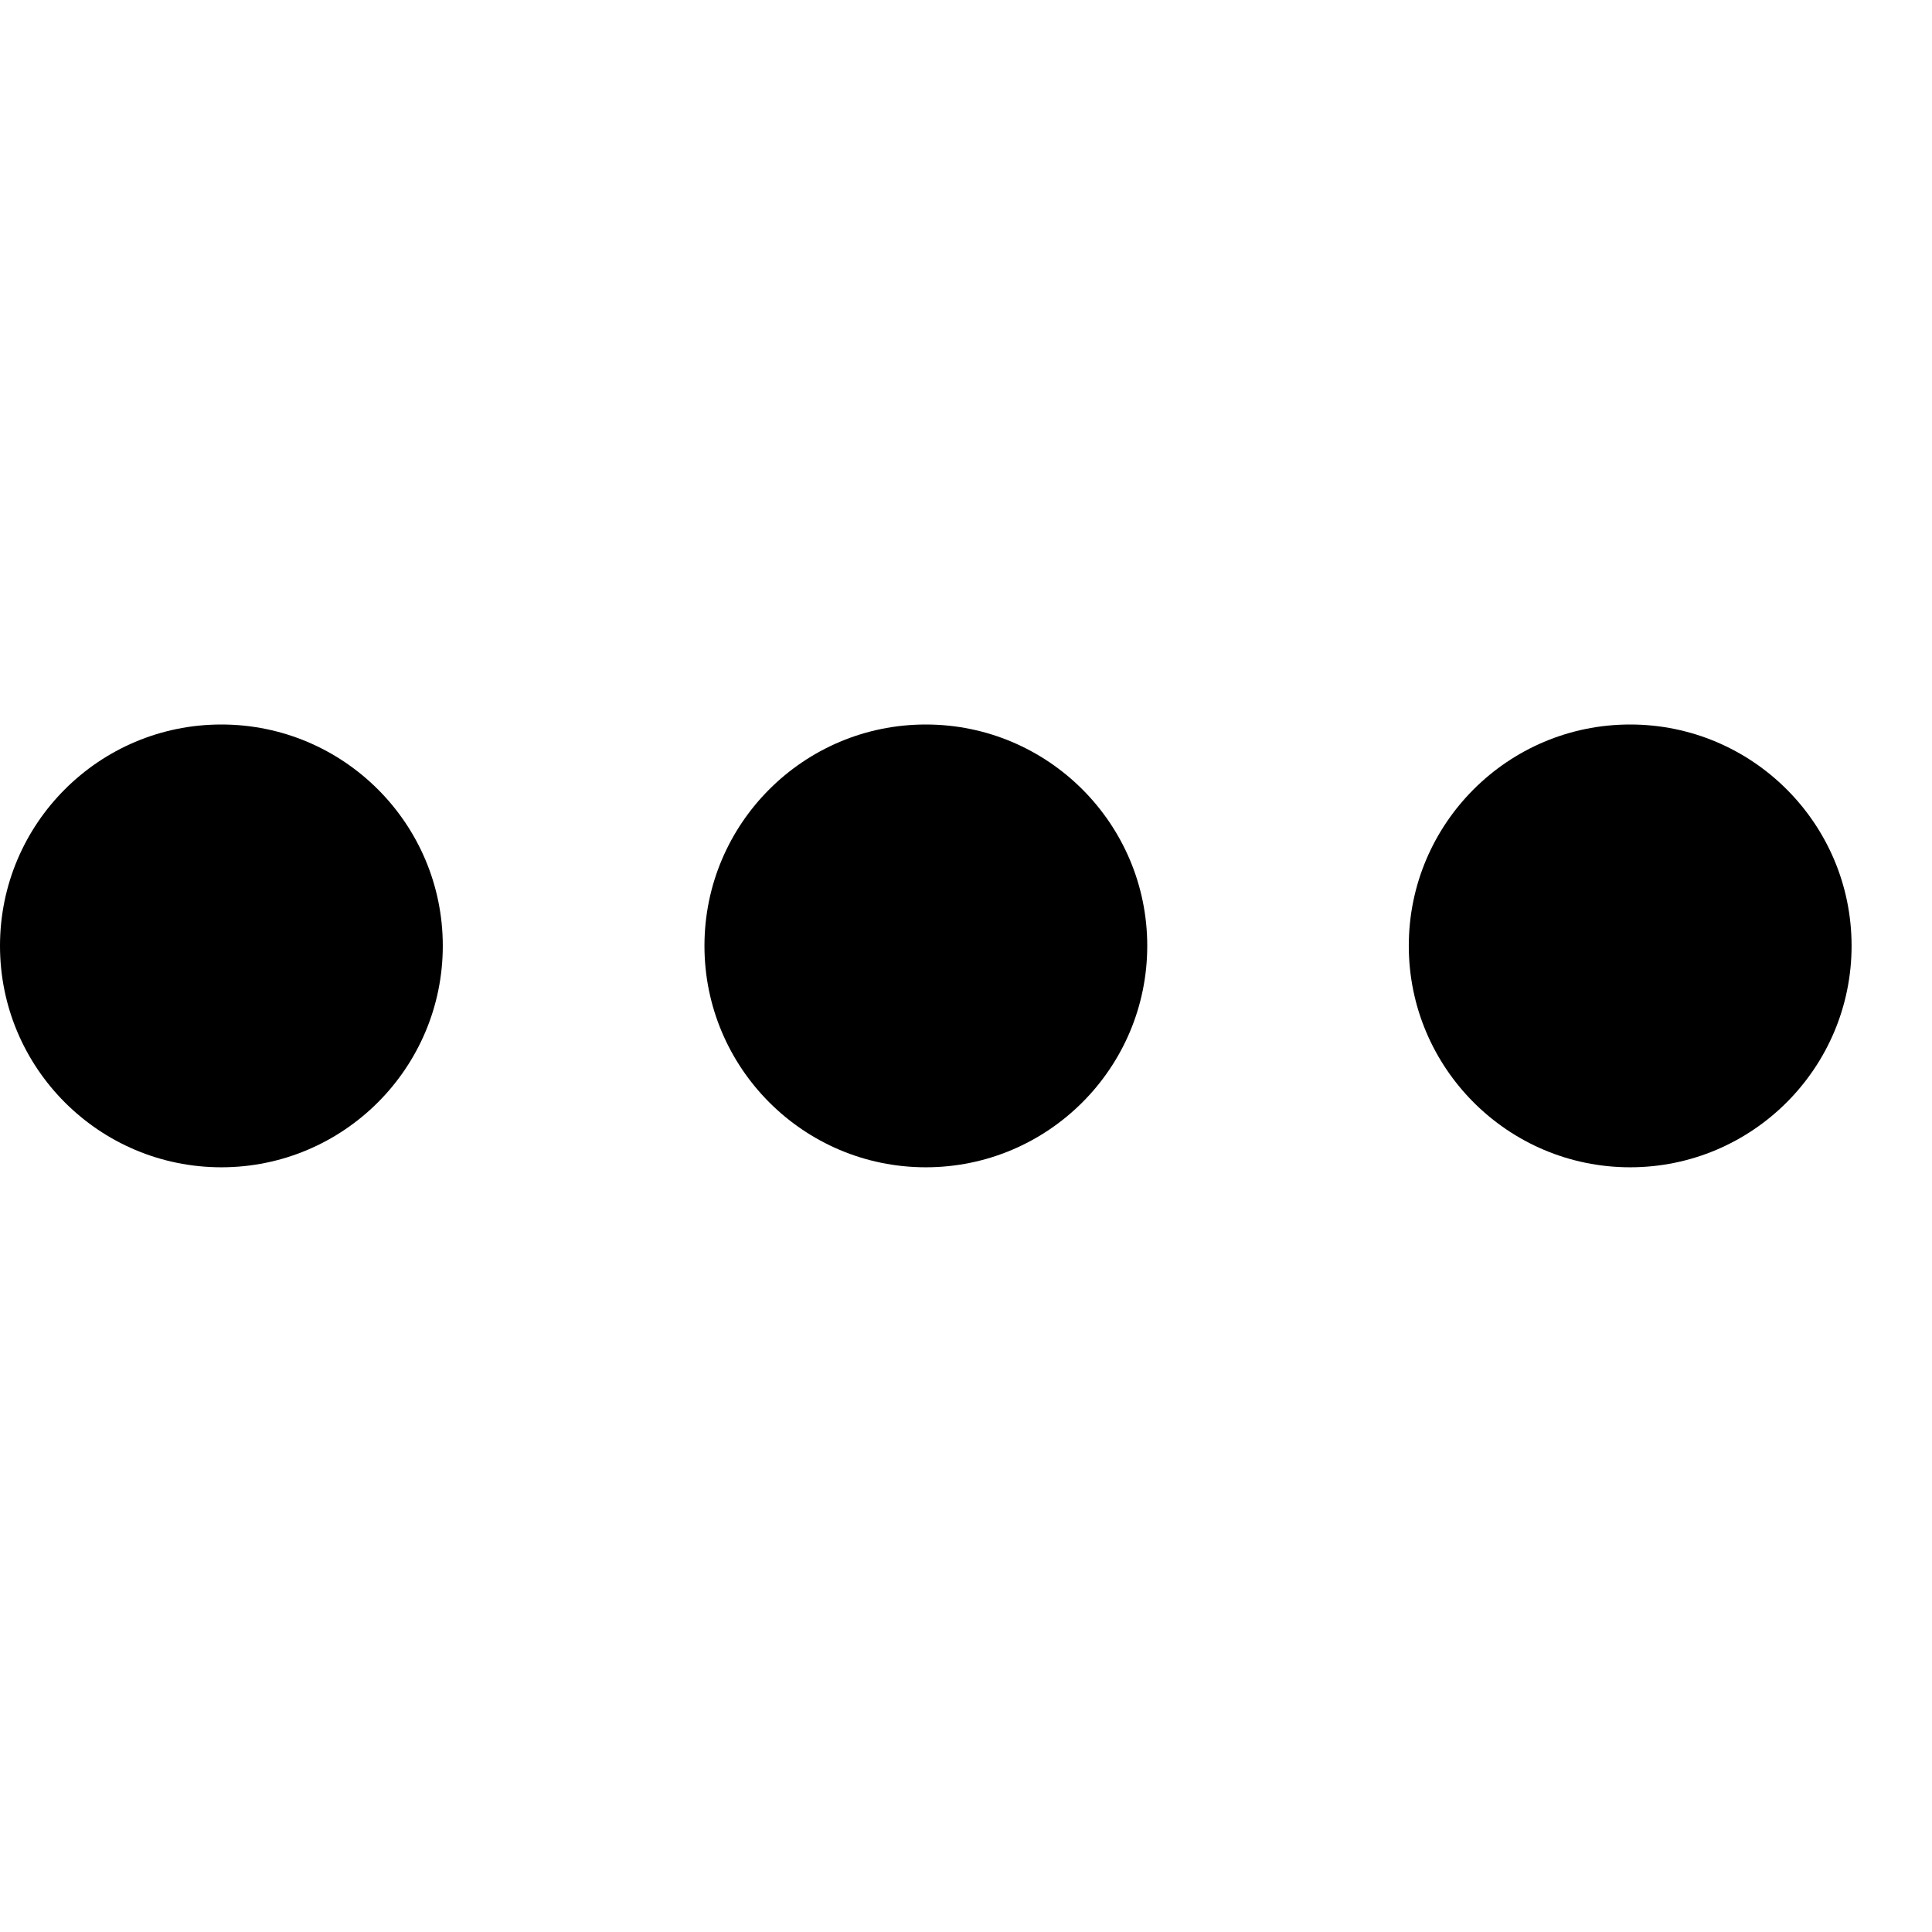
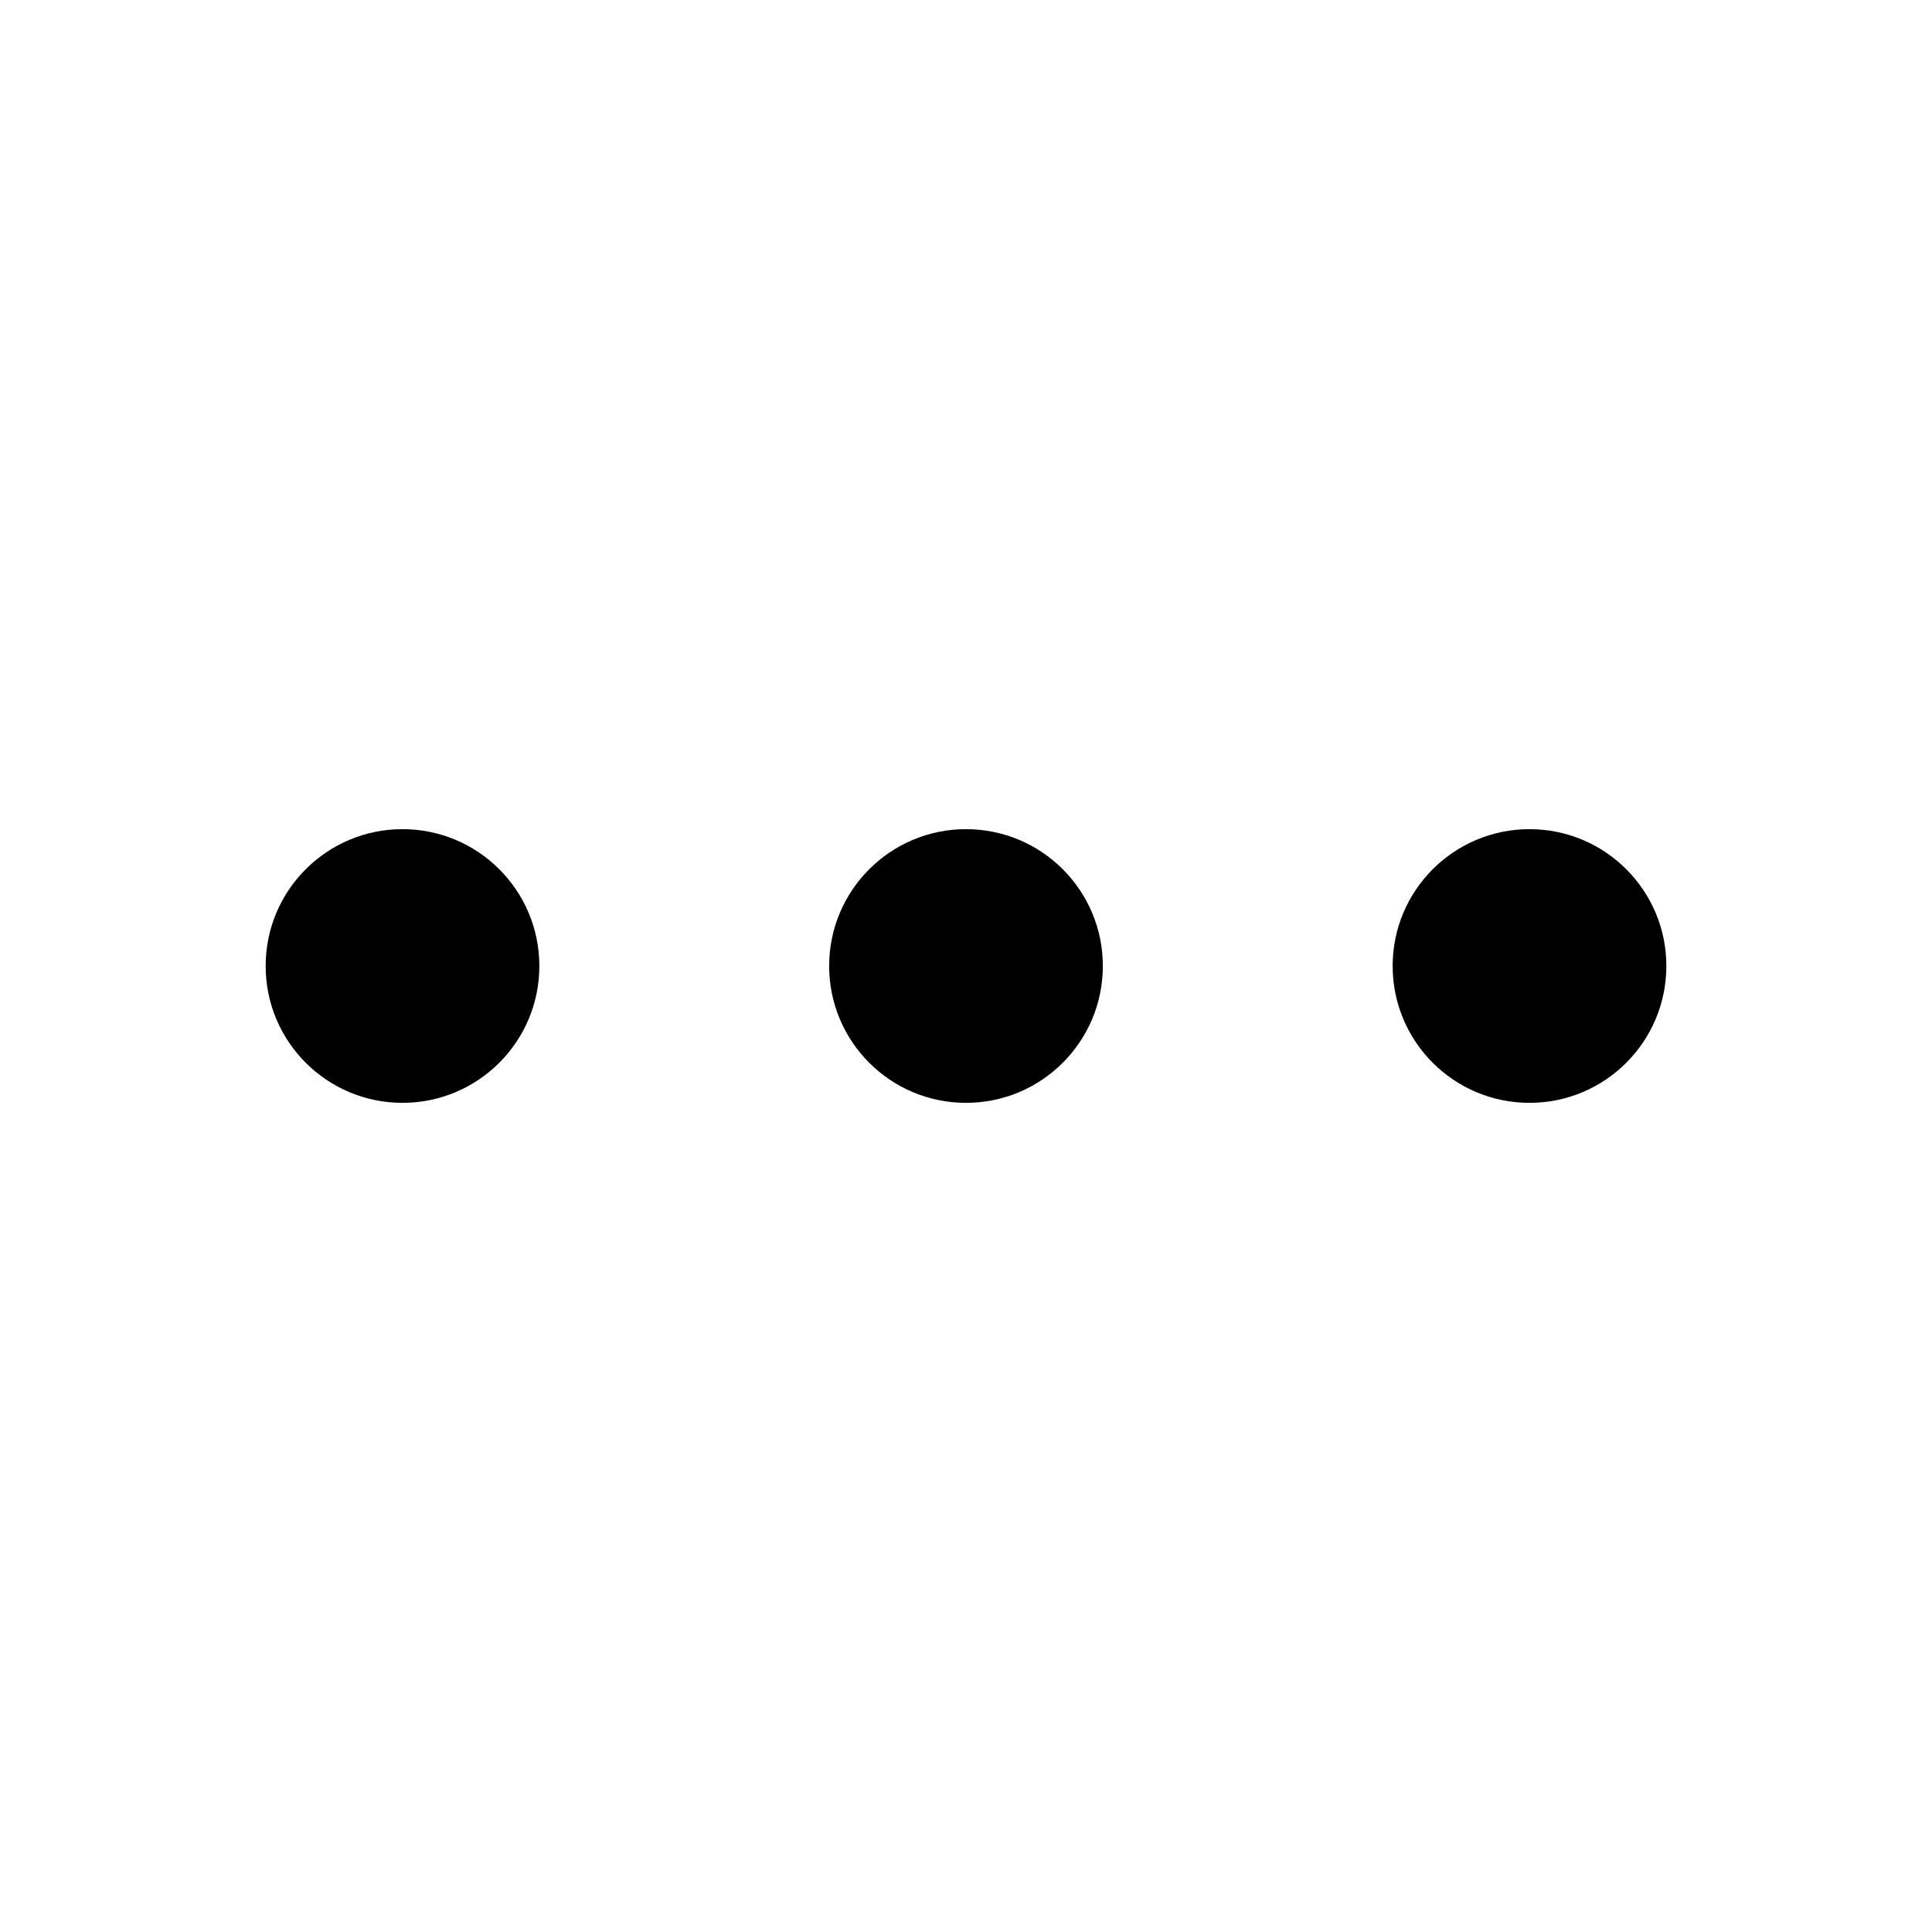
- <svg xmlns="http://www.w3.org/2000/svg" viewBox="0 0 16 16" fill="none">
-   <path d="M1.833 6C2.845 6 3.667 6.821 3.667 7.833C3.667 8.845 2.845 9.667 1.833 9.667C0.821 9.667 0 8.845 0 7.833C0 6.821 0.821 6 1.833 6ZM7.667 6C8.679 6 9.501 6.821 9.501 7.833C9.501 8.845 8.679 9.667 7.667 9.667C6.655 9.667 5.834 8.845 5.834 7.833C5.834 6.821 6.655 6 7.667 6ZM13.5 6C14.512 6 15.334 6.821 15.334 7.833C15.334 8.845 14.512 9.667 13.5 9.667C12.488 9.667 11.667 8.845 11.667 7.833C11.667 6.821 12.488 6 13.5 6Z" fill="currentColor" />
+ <svg xmlns="http://www.w3.org/2000/svg" width="24" height="24" viewBox="0 0 24 24" fill="none">
+   <path d="M5 10.3C5.939 10.3 6.7 11.061 6.7 12C6.7 12.939 5.939 13.7 5 13.7C4.061 13.7 3.3 12.939 3.3 12C3.3 11.061 4.061 10.3 5 10.3ZM12 10.3C12.939 10.3 13.7 11.061 13.7 12C13.7 12.939 12.939 13.7 12 13.7C11.061 13.7 10.3 12.939 10.3 12C10.3 11.061 11.061 10.3 12 10.3ZM19 10.3C19.939 10.3 20.7 11.061 20.7 12C20.7 12.939 19.939 13.7 19 13.7C18.061 13.7 17.3 12.939 17.3 12C17.3 11.061 18.061 10.3 19 10.3Z" fill="currentColor" />
</svg>
